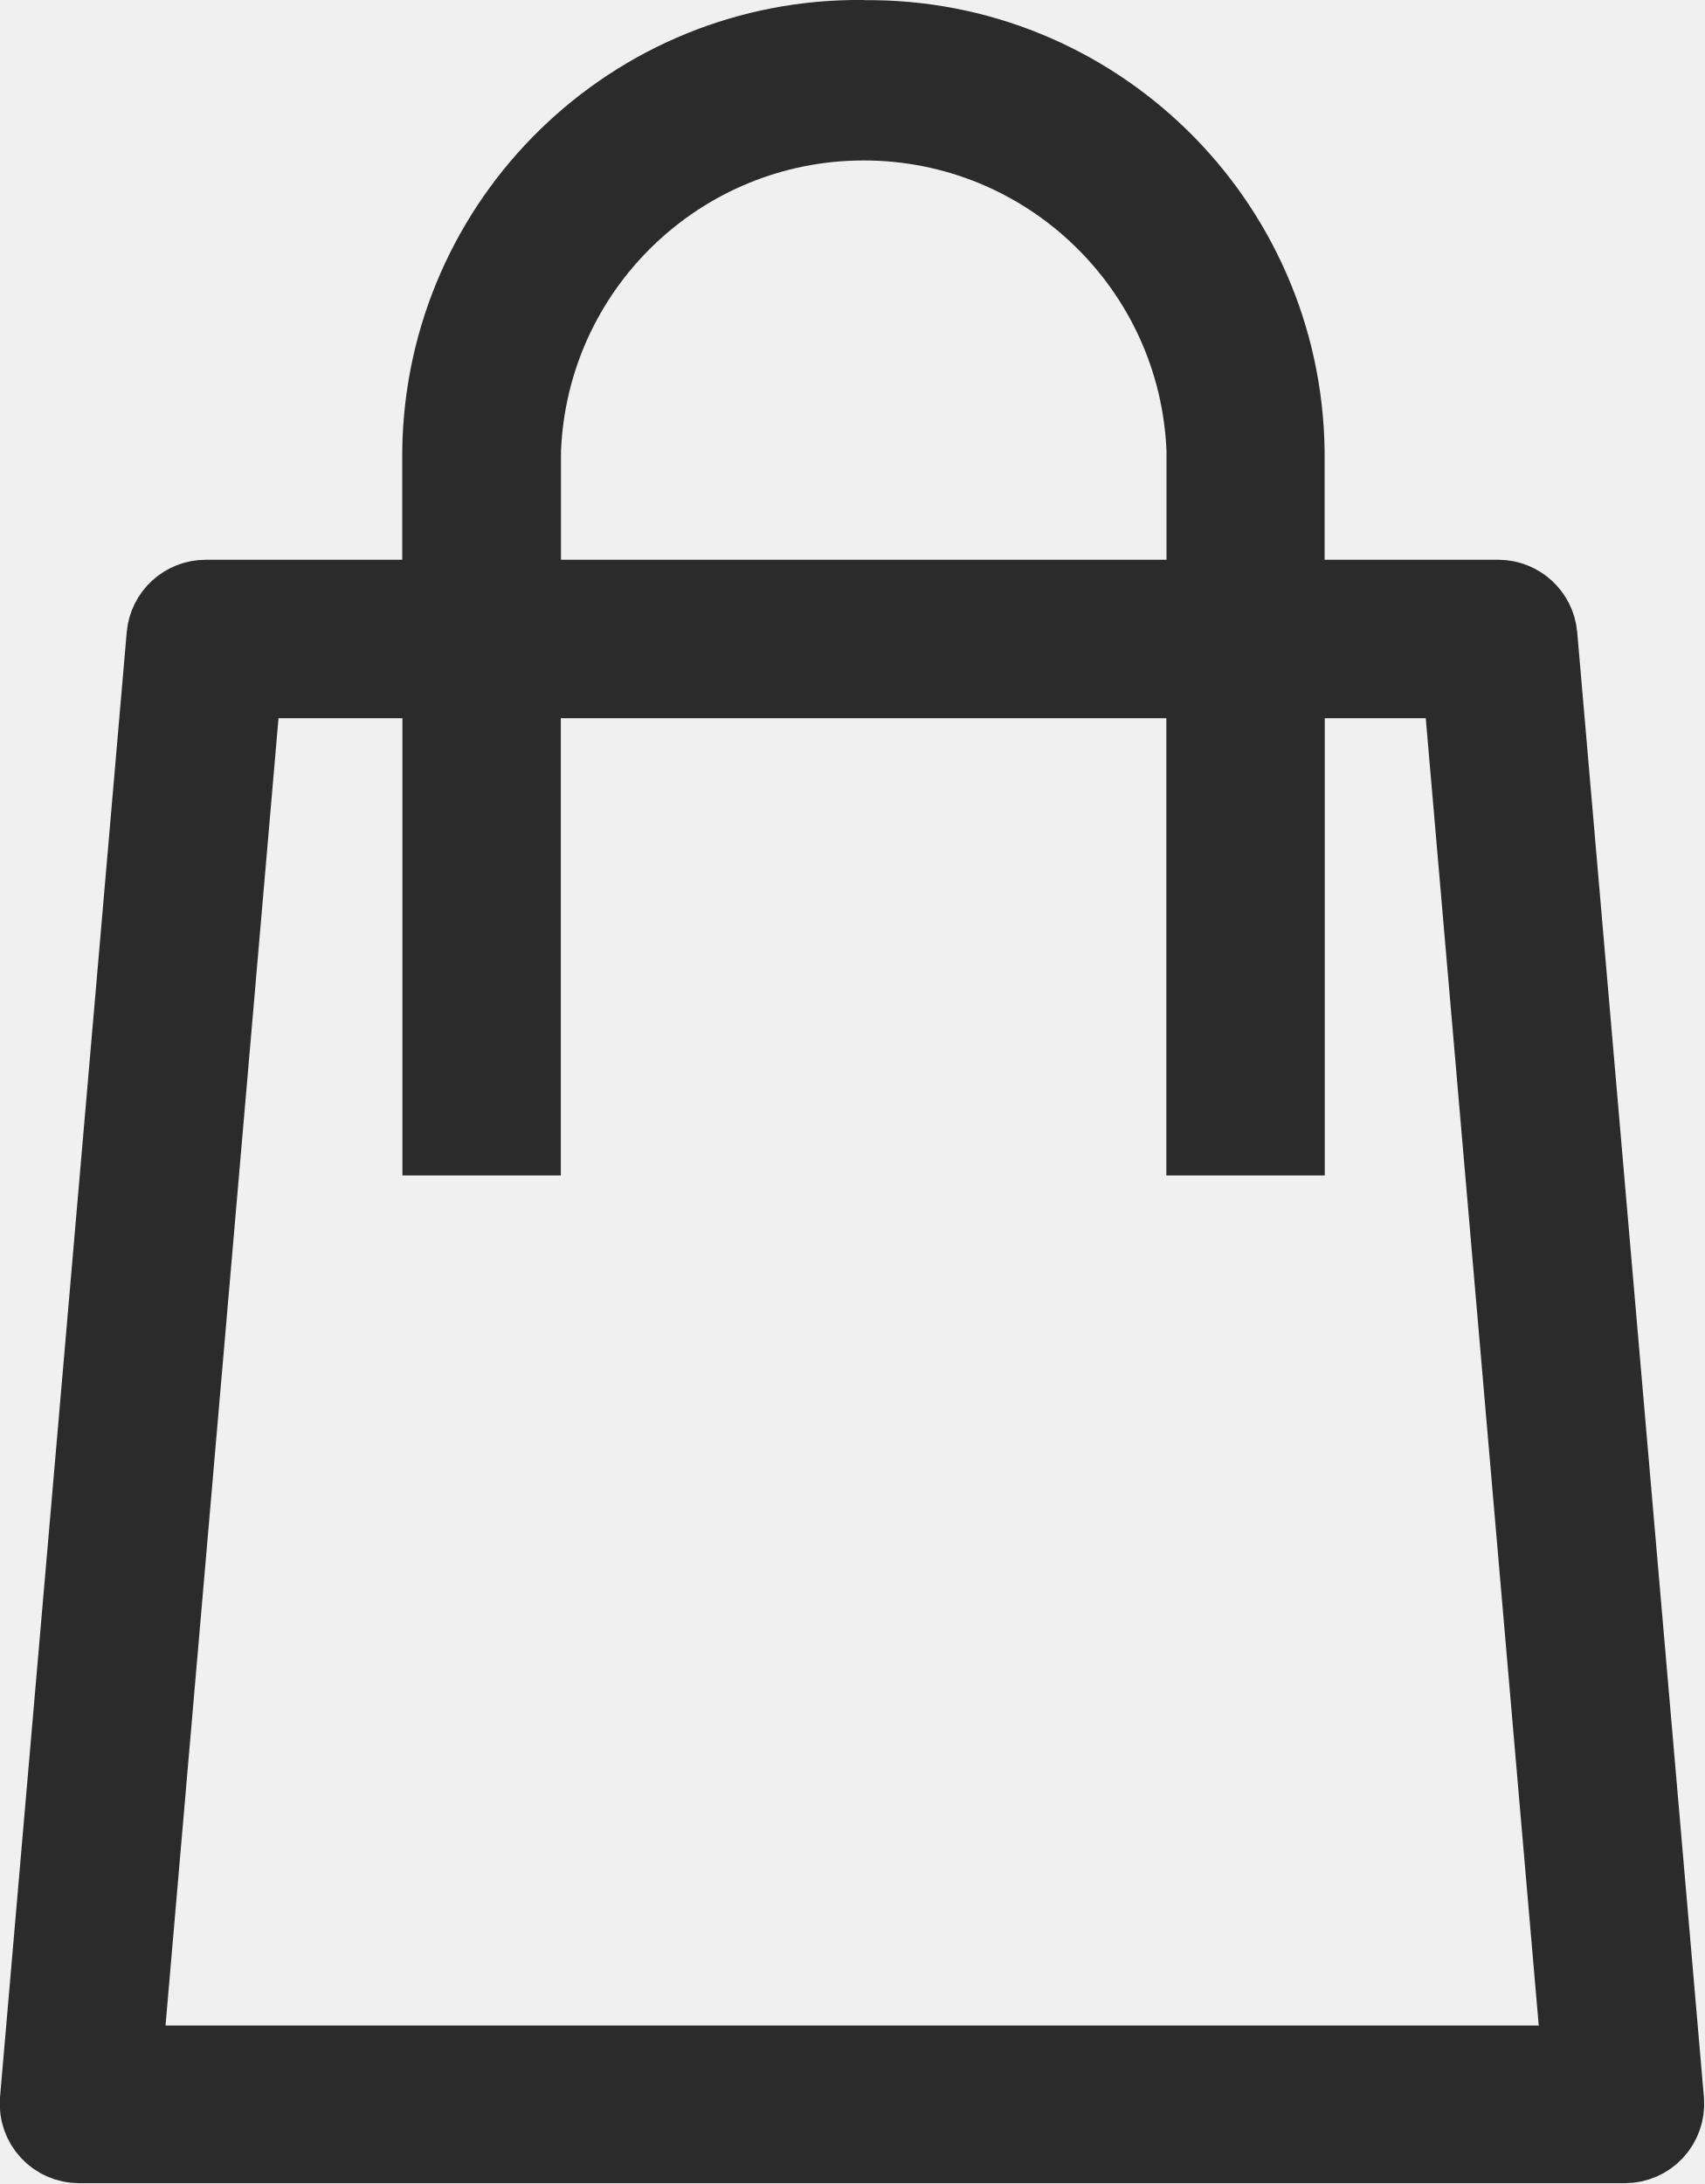
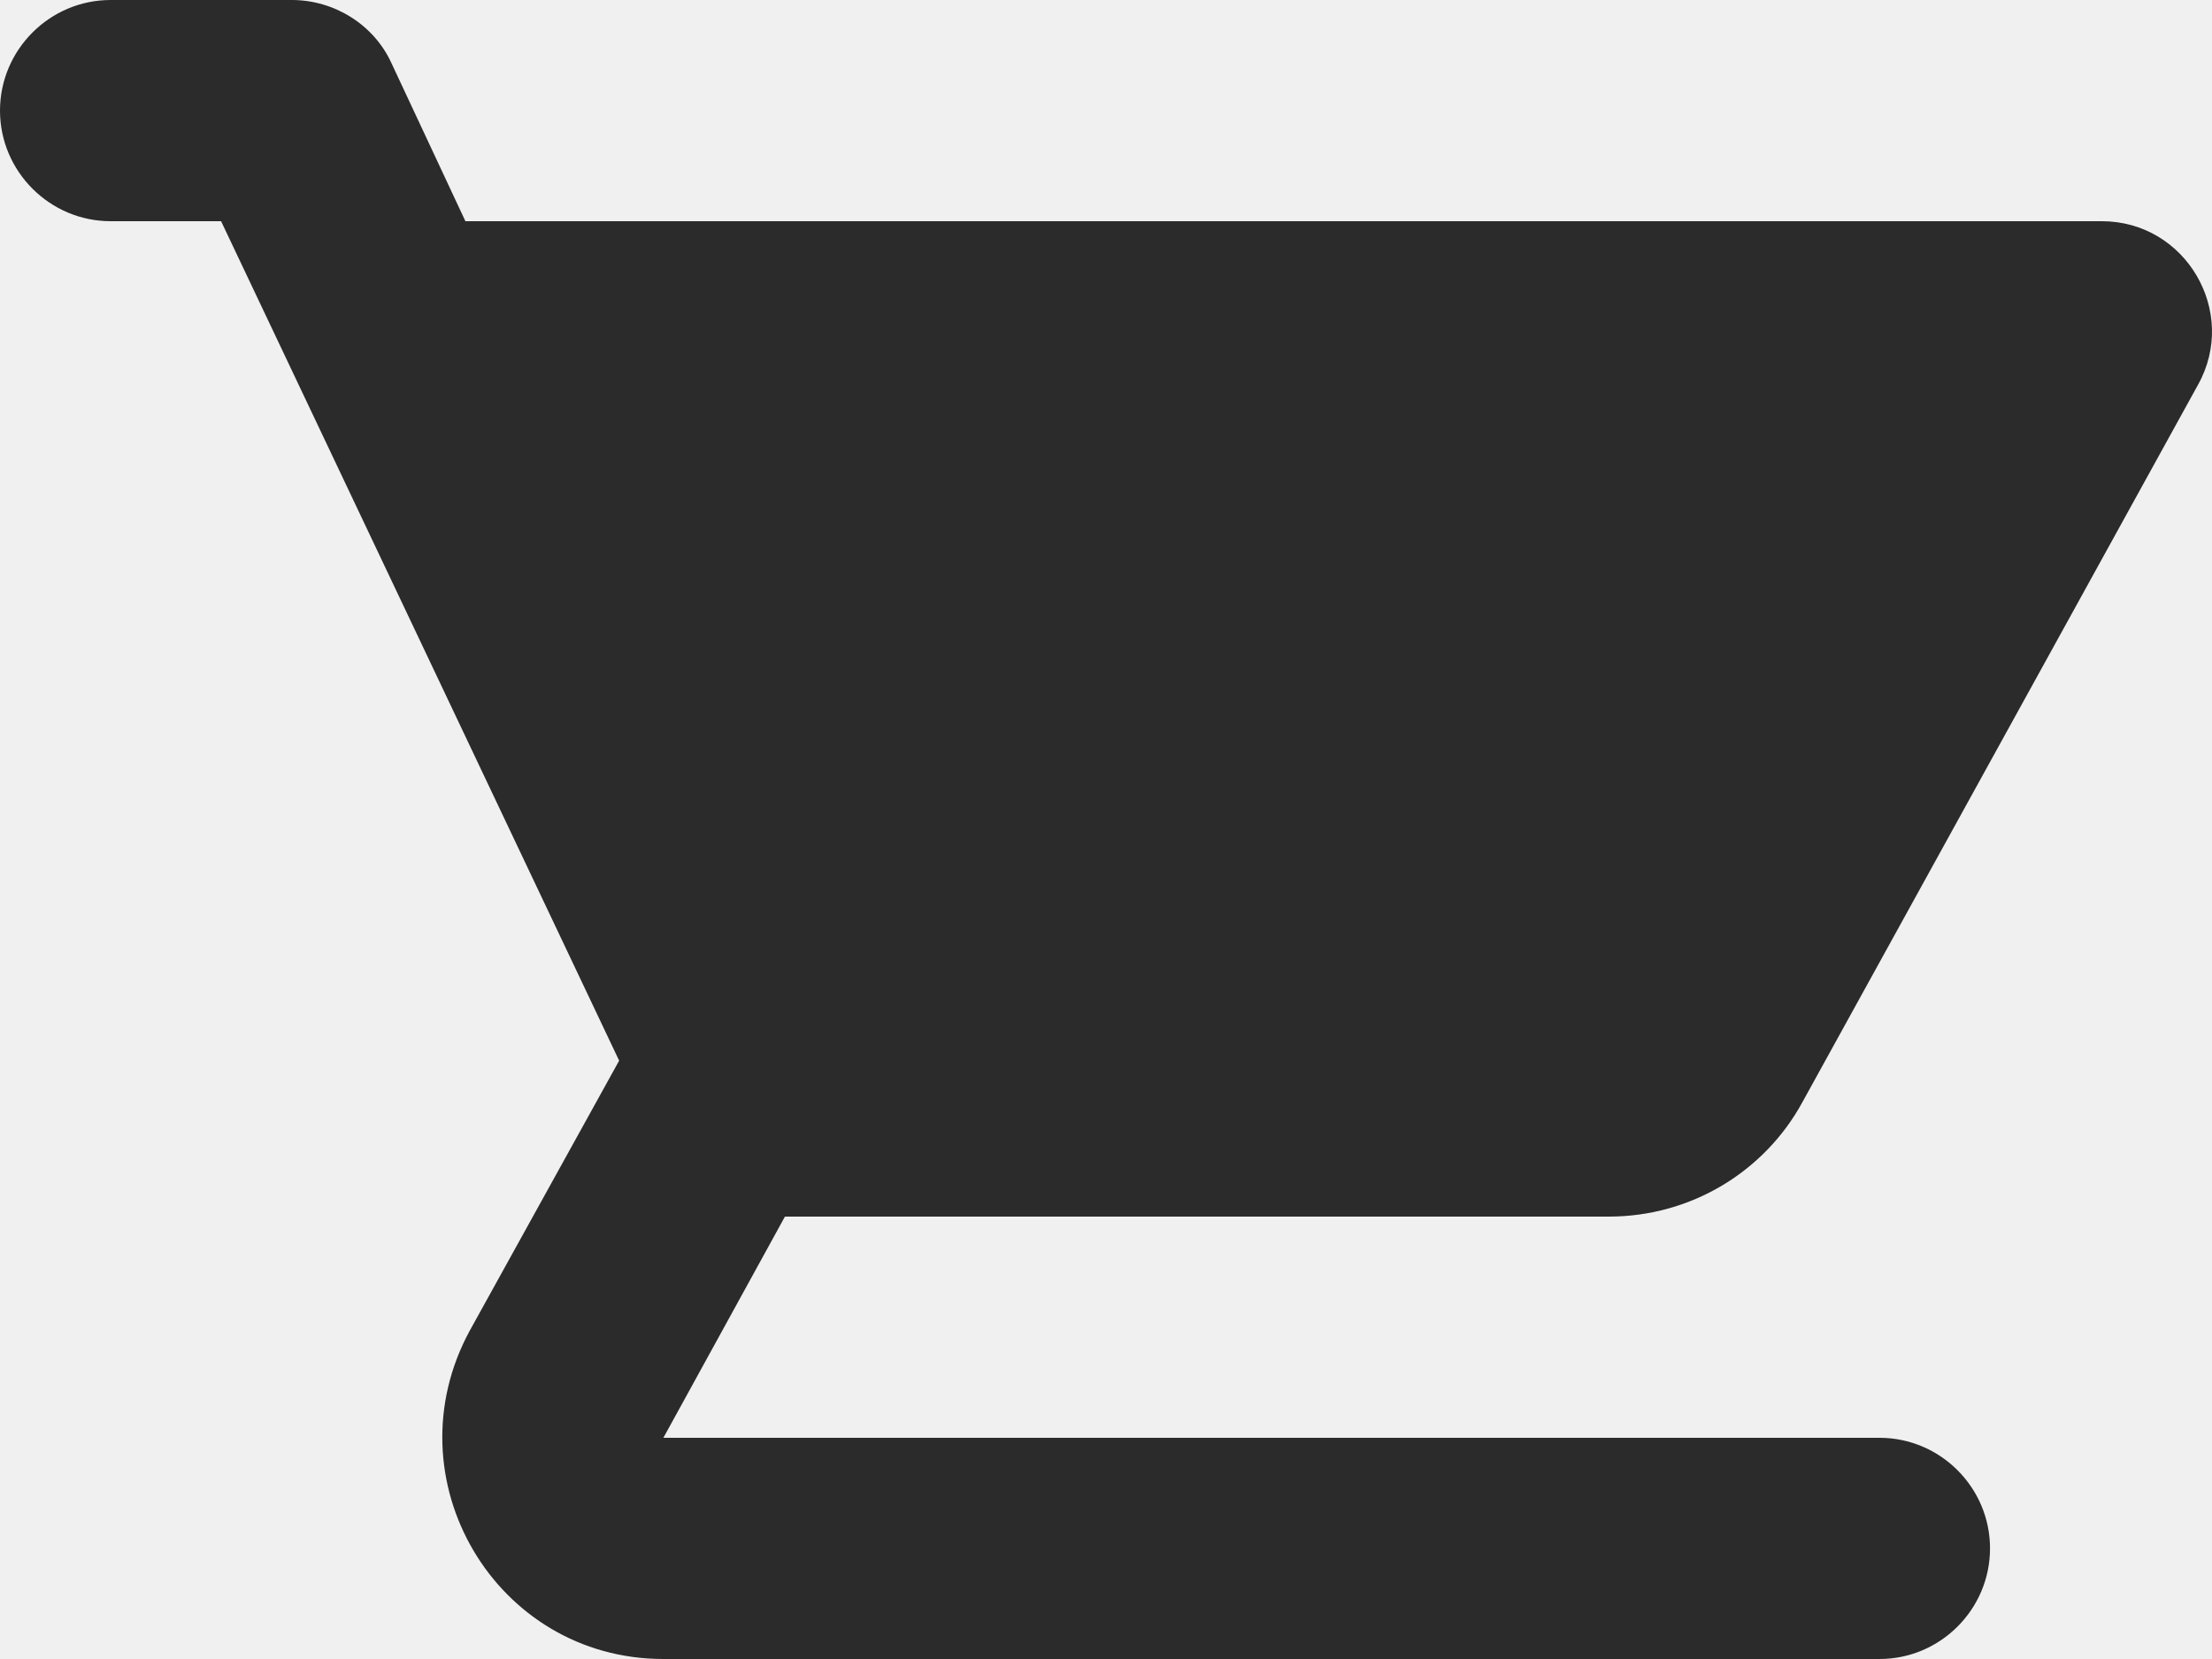
- <svg xmlns="http://www.w3.org/2000/svg" width="10.34" height="13.246" viewBox="0 0 10.34 13.246">
-   <path id="noun-bag-3578259" d="M162.305,27.781a2.569,2.569,0,0,0-2.6,2.533v.862h-1.392a.281.281,0,0,0-.28.256l-.769,8.89a.281.281,0,0,0,.28.3h9.378a.281.281,0,0,0,.28-.3l-.769-8.89a.281.281,0,0,0-.28-.256H164.9v-.862a2.569,2.569,0,0,0-2.6-2.532Zm-2.037,2.533a2.038,2.038,0,0,1,4.073,0v.862h-4.073Zm5.629,1.423.72,8.329h-8.766l.72-8.329h1.135V34.51h.561V31.737h4.073V34.51h.561V31.737Z" transform="translate(-157.065 -27.581)" fill="#2b2b2b" stroke="#2b2b2b" stroke-width="0.4" />
+ <svg xmlns="http://www.w3.org/2000/svg" width="20" height="15" viewBox="0 0 20 15" fill="none">
+   <g clip-path="url(#clip0_1_11)">
+     <g clip-path="url(#clip1_1_11)">
+       <path fill-rule="evenodd" clip-rule="evenodd" d="M5.998 16C4.898 16 4.009 16.9 4.009 18C4.009 19.1 4.898 20 5.998 20C7.097 20 7.997 19.1 7.997 18C7.997 16.9 7.097 16 5.998 16ZM0 1C0 1.55 0.45 2 1 2H1.999L5.598 9.59L4.248 12.03C3.519 13.37 4.478 15 5.998 15H16.994C17.544 15 17.993 14.55 17.993 14C17.993 13.45 17.544 13 16.994 13H5.998L7.097 11H14.545C15.294 11 15.954 10.59 16.294 9.97L19.873 3.48C20.242 2.82 19.763 2 19.003 2H4.208L3.539 0.57C3.379 0.22 3.019 0 2.639 0H1C0.45 0 0 0.45 0 1ZM15.994 16C14.895 16 14.005 16.9 14.005 18C14.005 19.1 14.895 20 15.994 20C17.094 20 17.993 19.1 17.993 18C17.993 16.9 17.094 16 15.994 16Z" fill="#2b2b2b" />
+     </g>
+   </g>
+   <defs>
+     <clipPath id="clip0_1_11">
+       <rect width="20" height="15" fill="white" />
+     </clipPath>
+     <clipPath id="clip1_1_11">
+       <rect width="20" height="20" fill="white" />
+     </clipPath>
+   </defs>
</svg>
